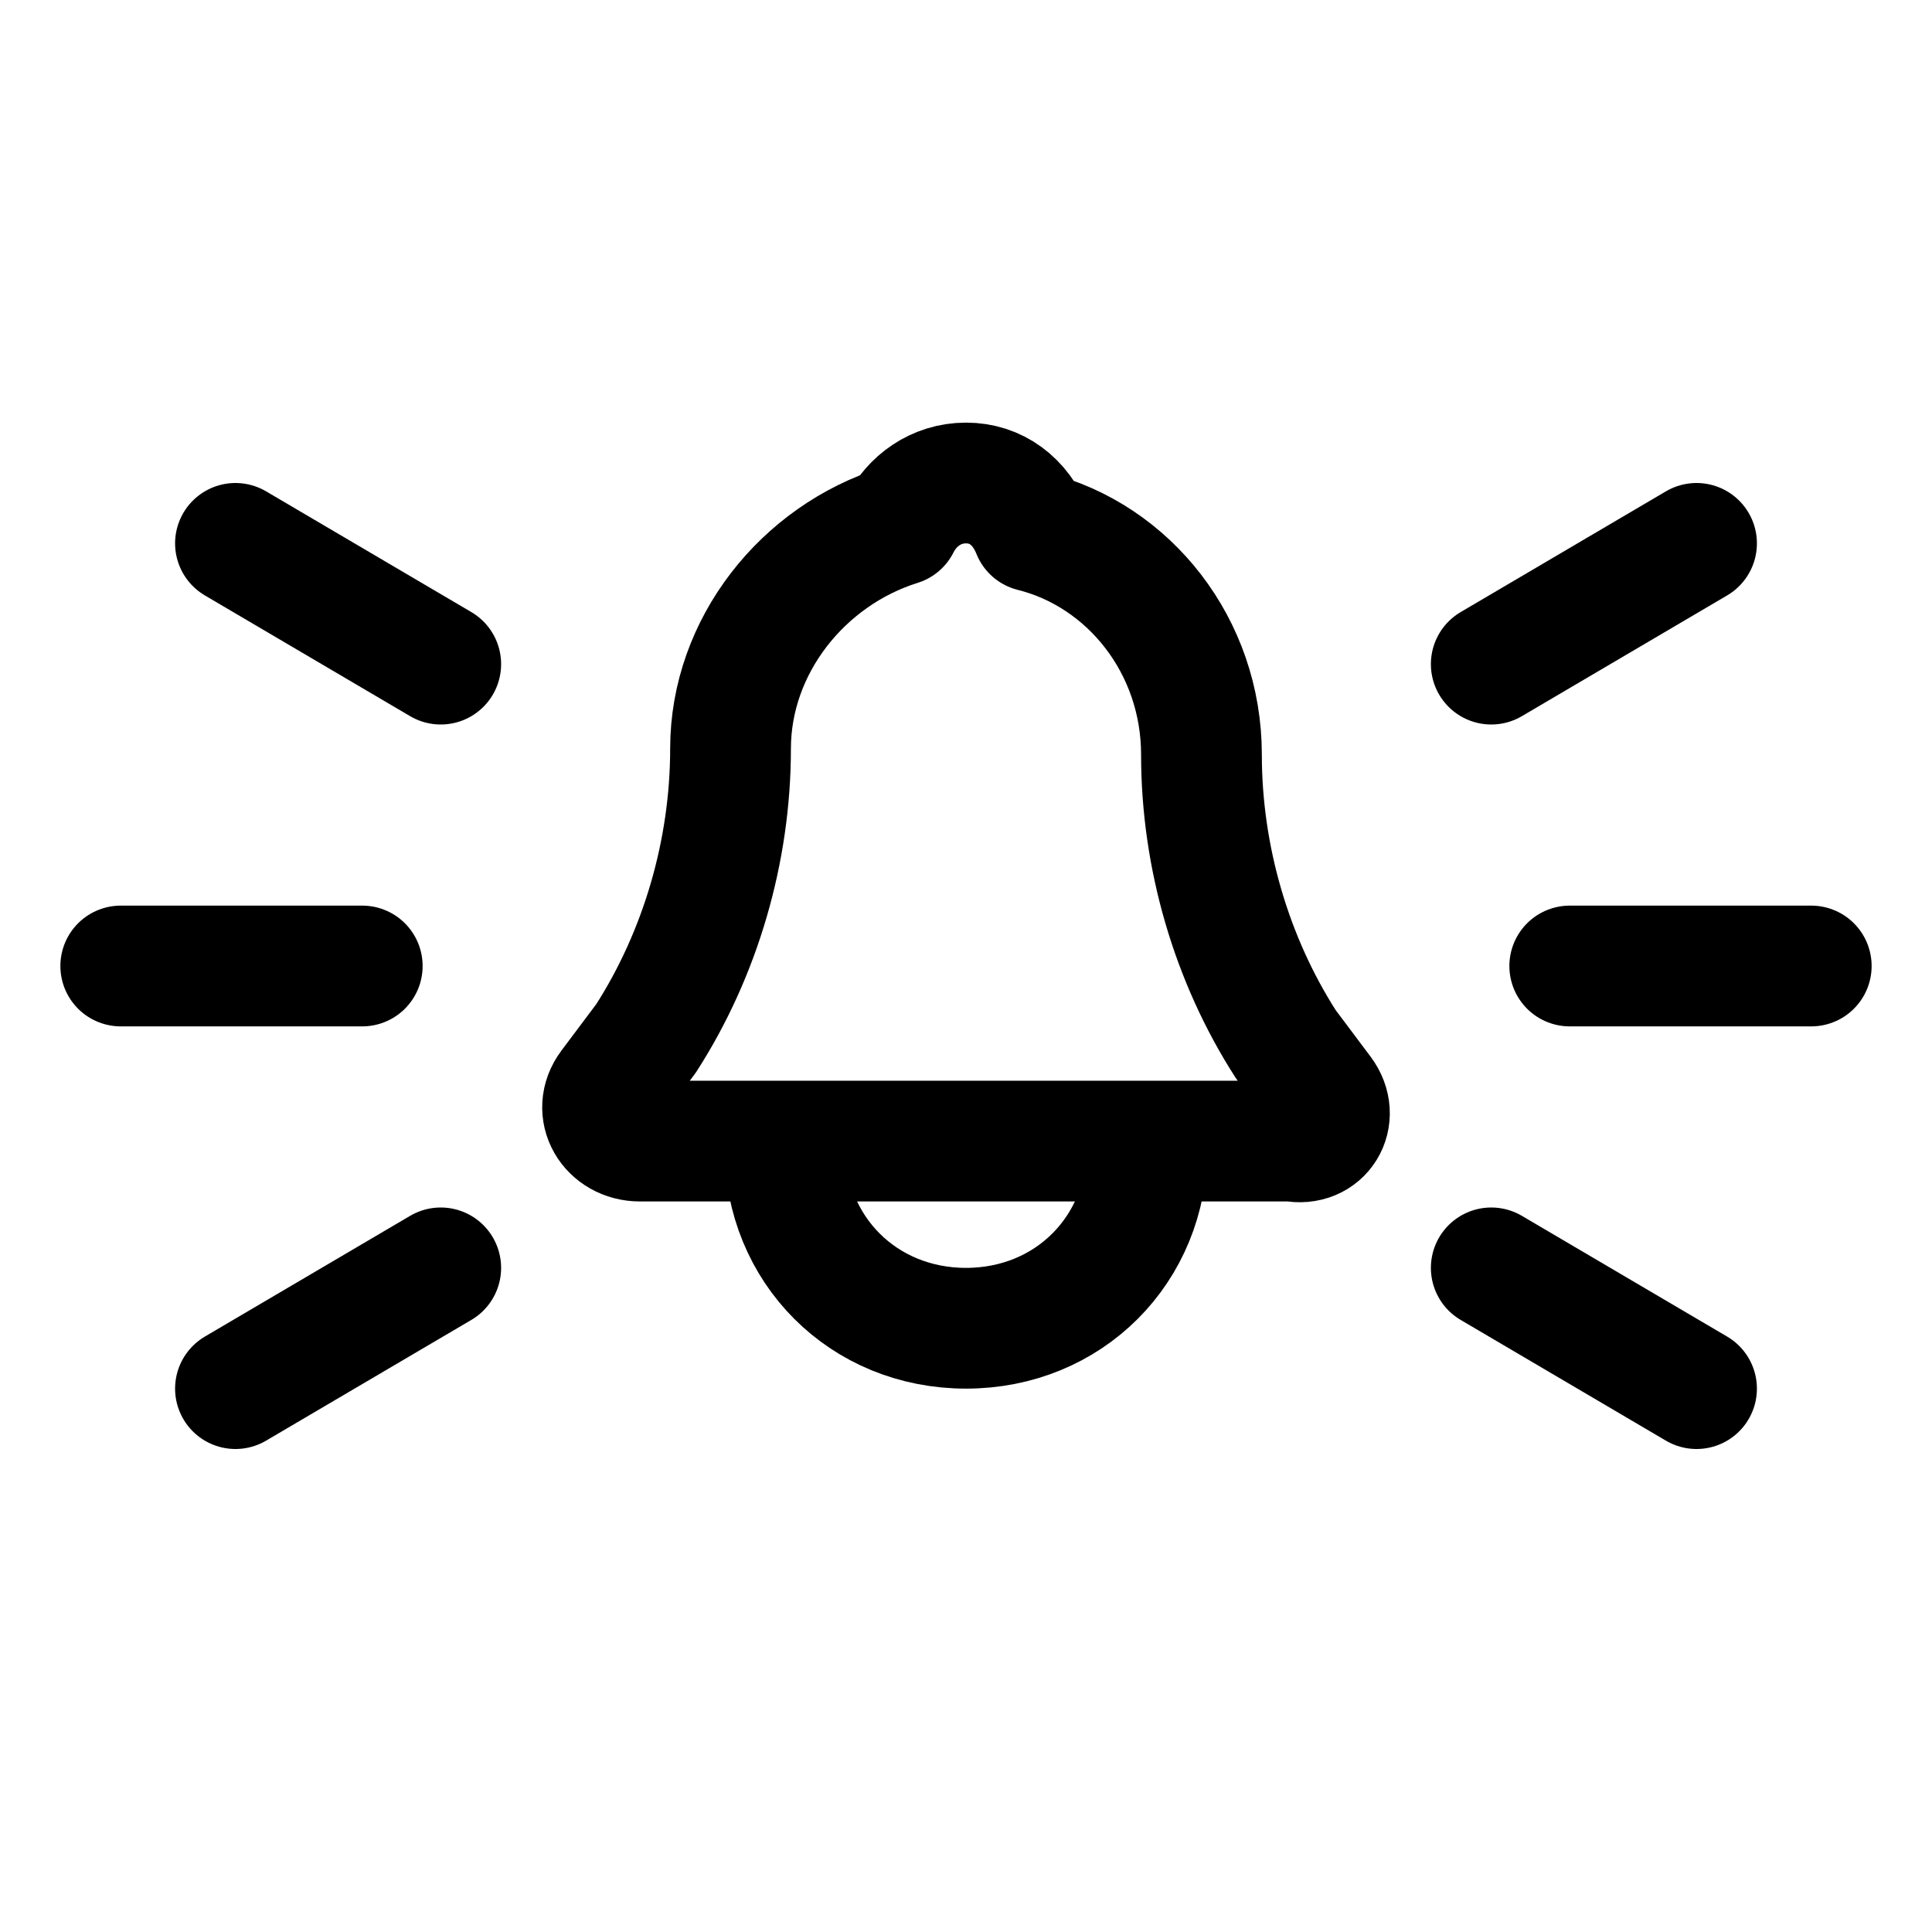
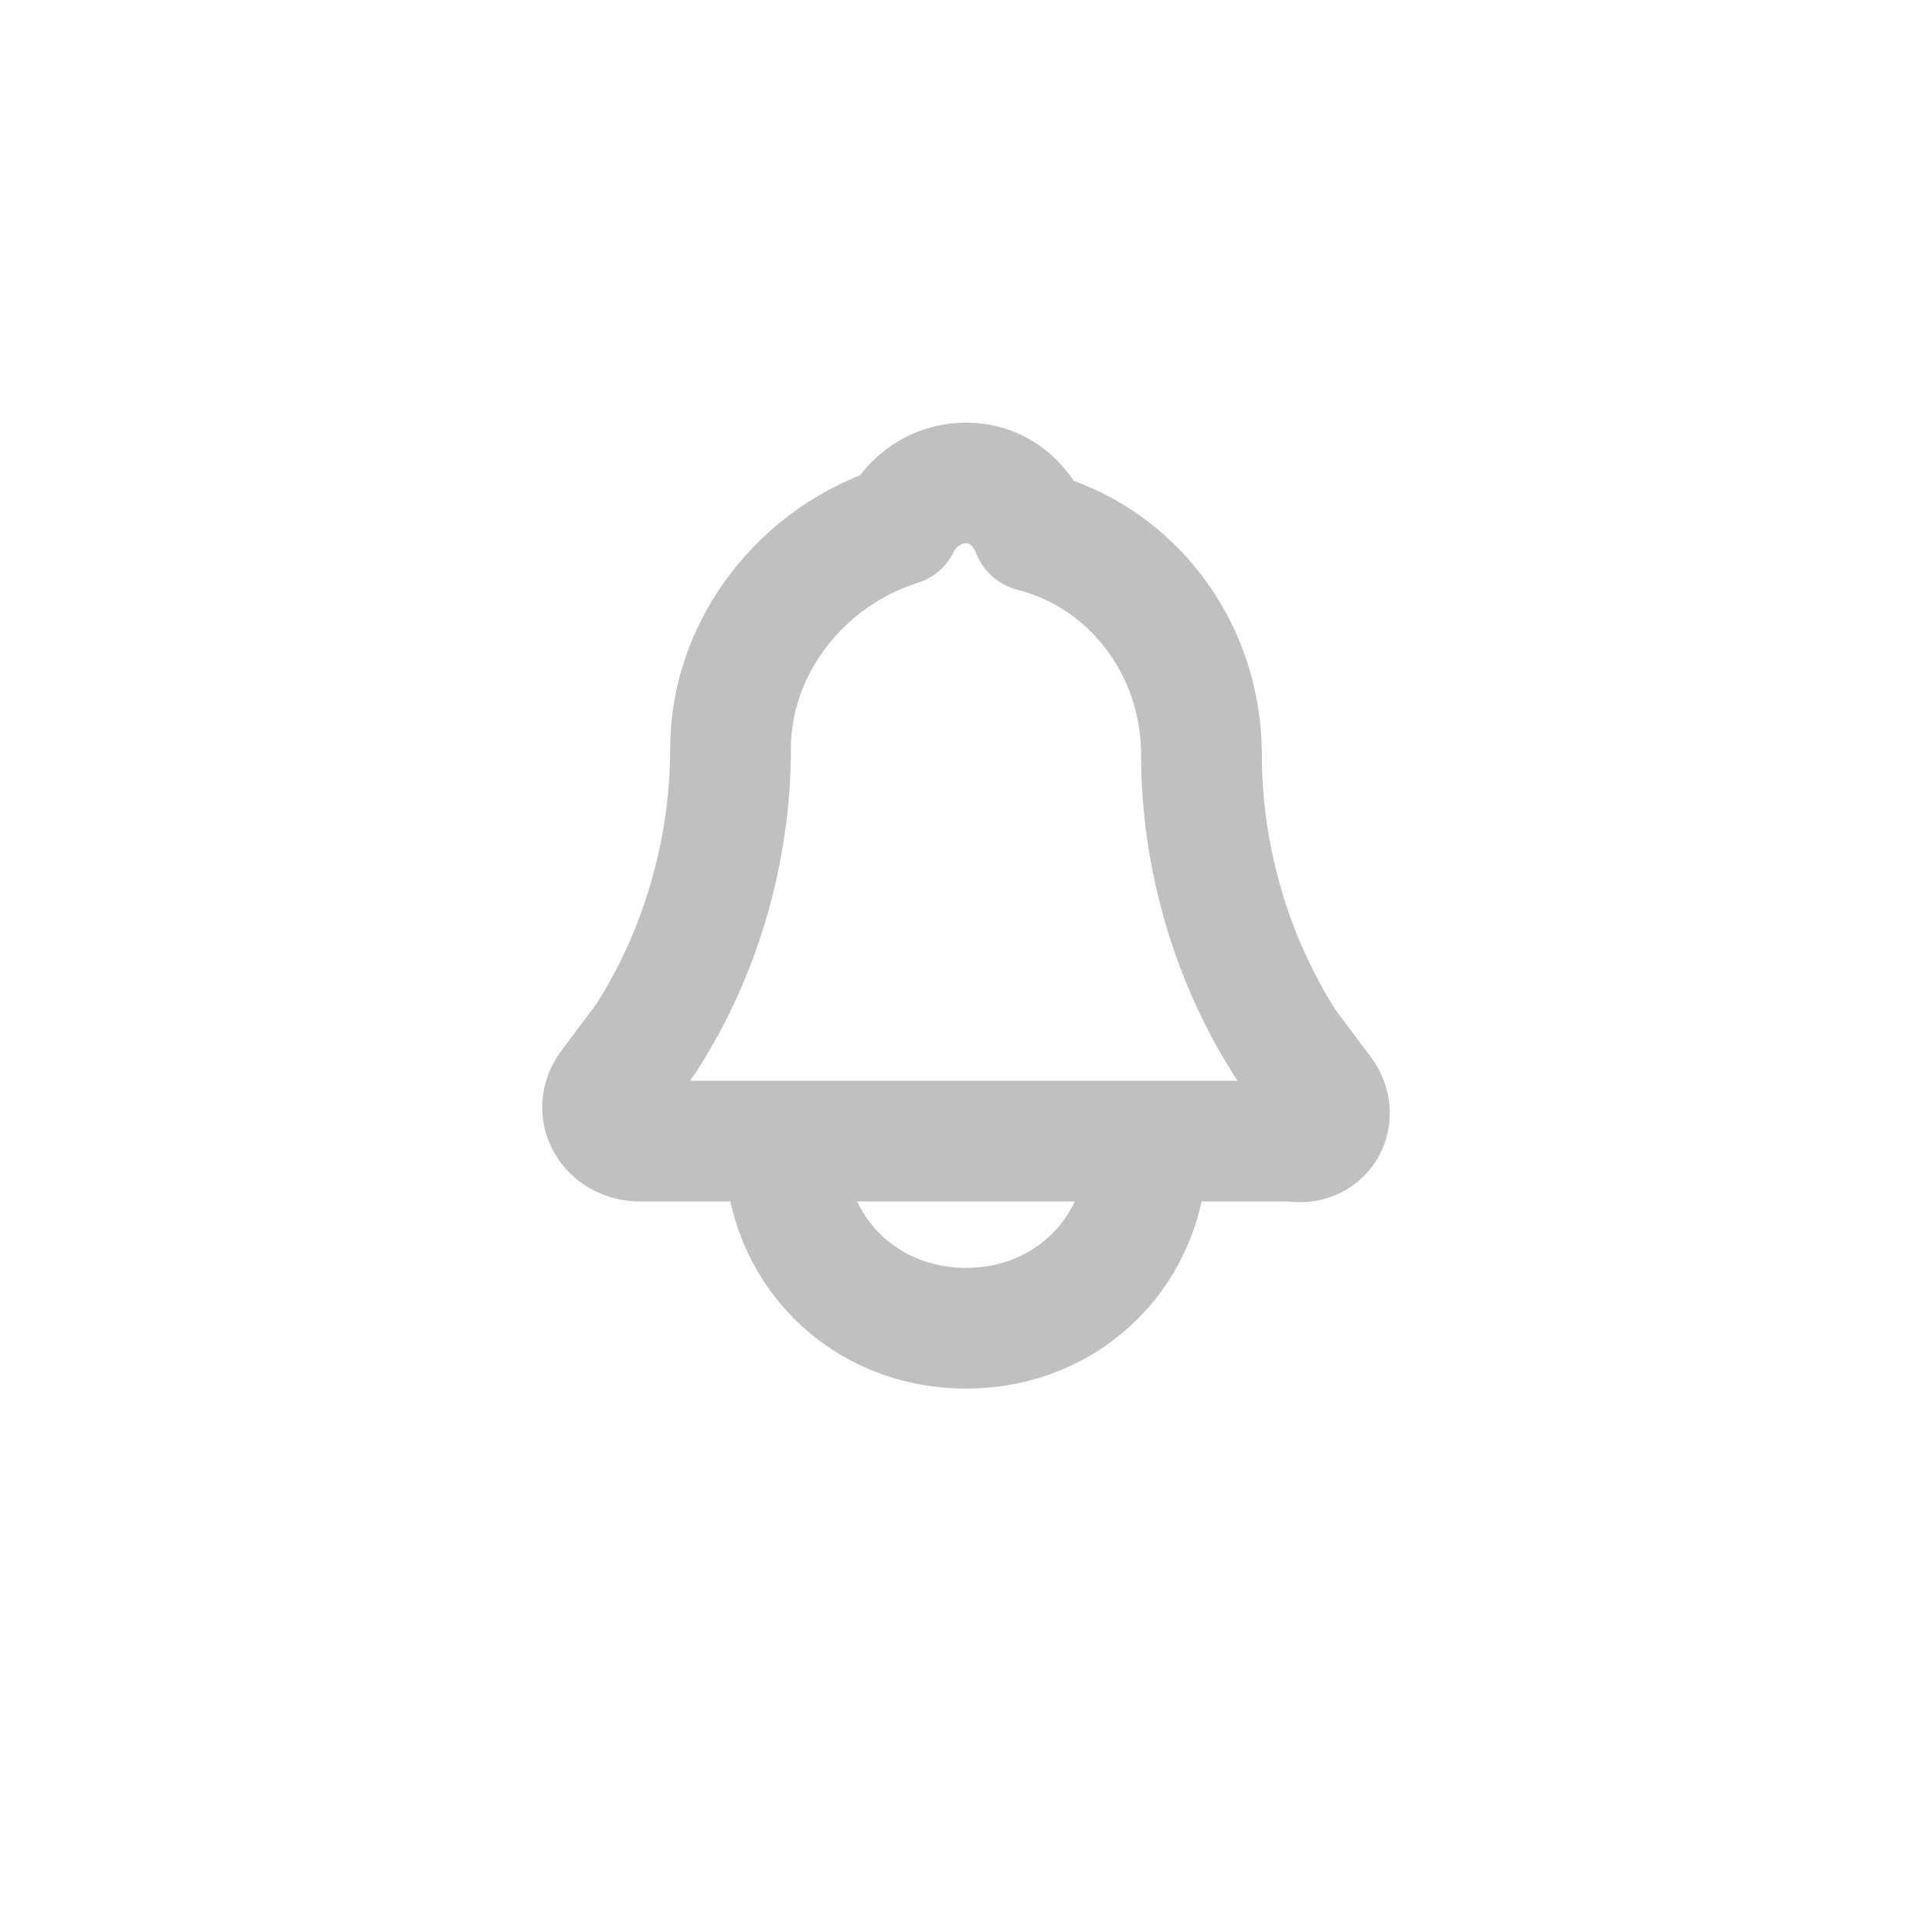
<svg xmlns="http://www.w3.org/2000/svg" version="1.1" id="Icons" x="0px" y="0px" viewBox="0 0 32 32" style="enable-background:new 0 0 32 32;" xml:space="preserve">
  <style type="text/css">
- 	.st0{fill:none;stroke:#000000;stroke-width:2;stroke-linecap:round;stroke-linejoin:round;stroke-miterlimit:10;}
+ 	.st0{fill:none;stroke:#c0c0c0;stroke-width:2;stroke-linecap:round;stroke-linejoin:round;stroke-miterlimit:10;}
</style>
  <path class="st0" d="M21.9,18.1l-0.6-0.8c-0.9-1.4-1.4-3.1-1.4-4.8c0-1.8-1.2-3.3-2.8-3.7C16.9,8.3,16.5,8,16,8  c-0.5,0-0.9,0.3-1.1,0.7c-1.6,0.5-2.8,2-2.8,3.7c0,1.7-0.5,3.4-1.4,4.8l-0.6,0.8c-0.3,0.4,0,0.9,0.5,0.9h10.8  C21.9,19,22.2,18.5,21.9,18.1z" />
  <path class="st0" d="M19,19c0,1.7-1.3,3-3,3s-3-1.3-3-3" />
-   <line class="st0" x1="3.9" y1="9" x2="7.3" y2="11" />
-   <line class="st0" x1="2" y1="16" x2="6" y2="16" />
-   <line class="st0" x1="3.9" y1="23" x2="7.3" y2="21" />
-   <line class="st0" x1="28.1" y1="23" x2="24.7" y2="21" />
-   <line class="st0" x1="30" y1="16" x2="26" y2="16" />
-   <line class="st0" x1="28.1" y1="9" x2="24.7" y2="11" />
</svg>
